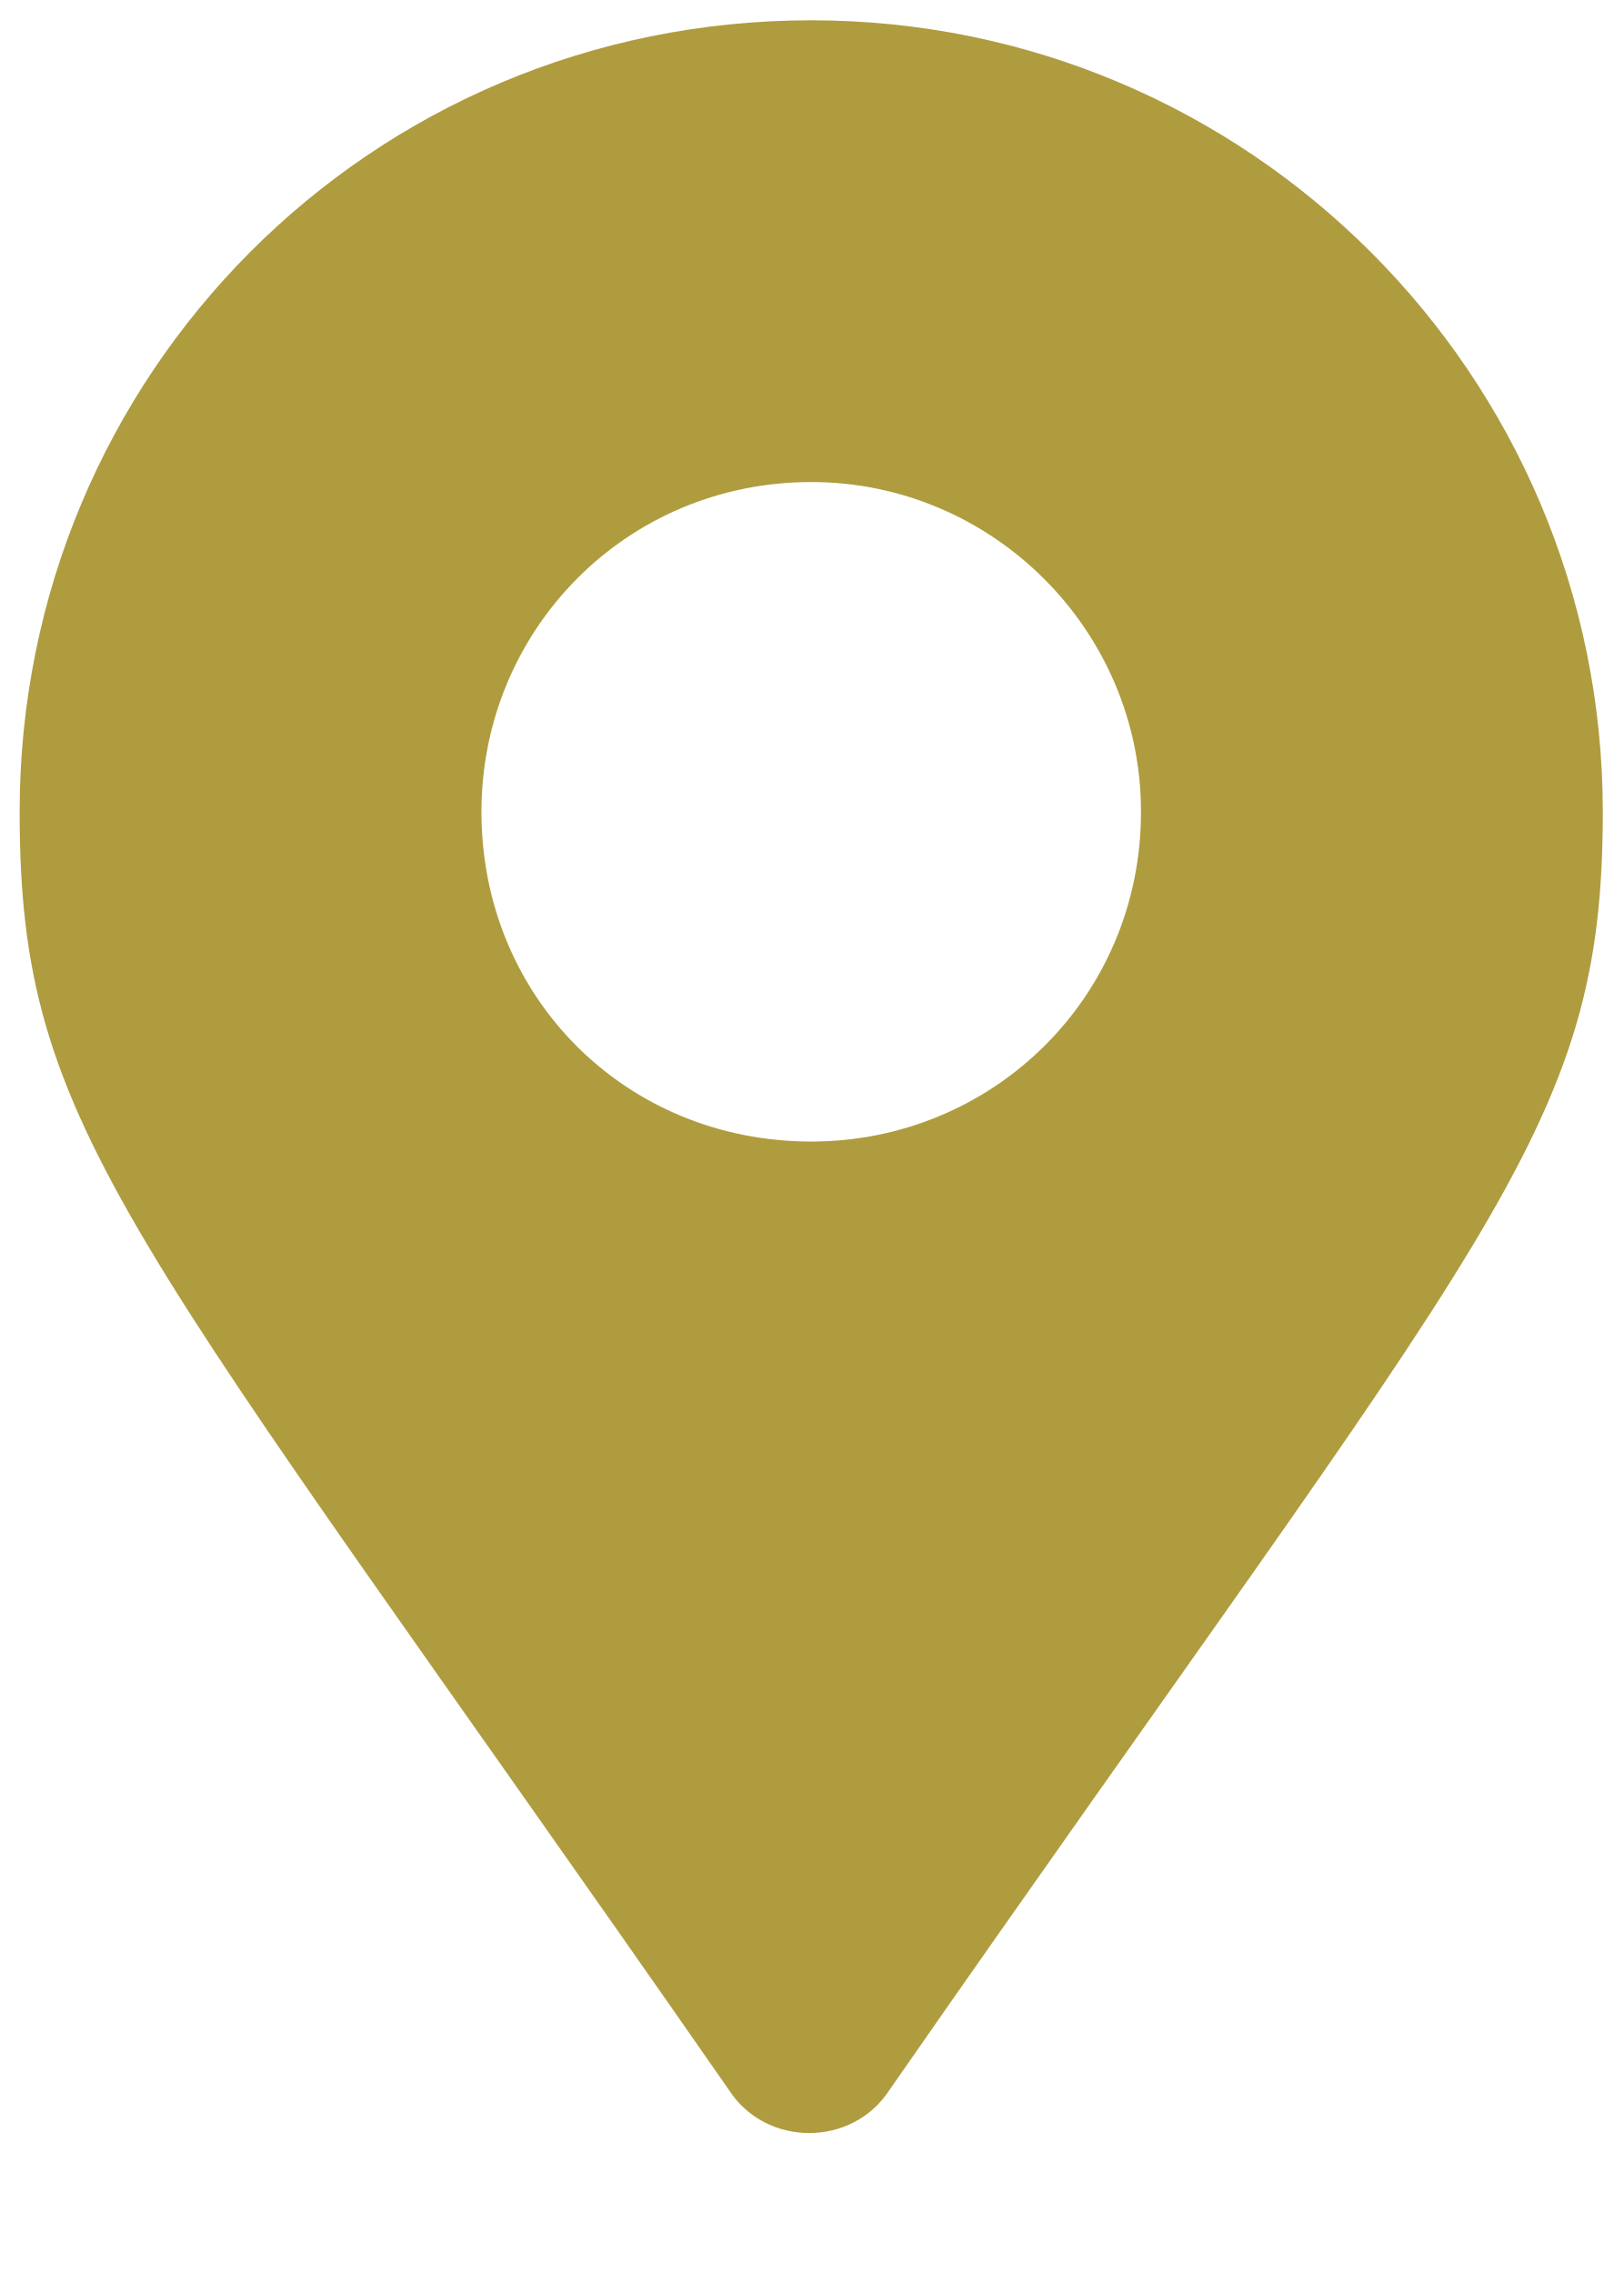
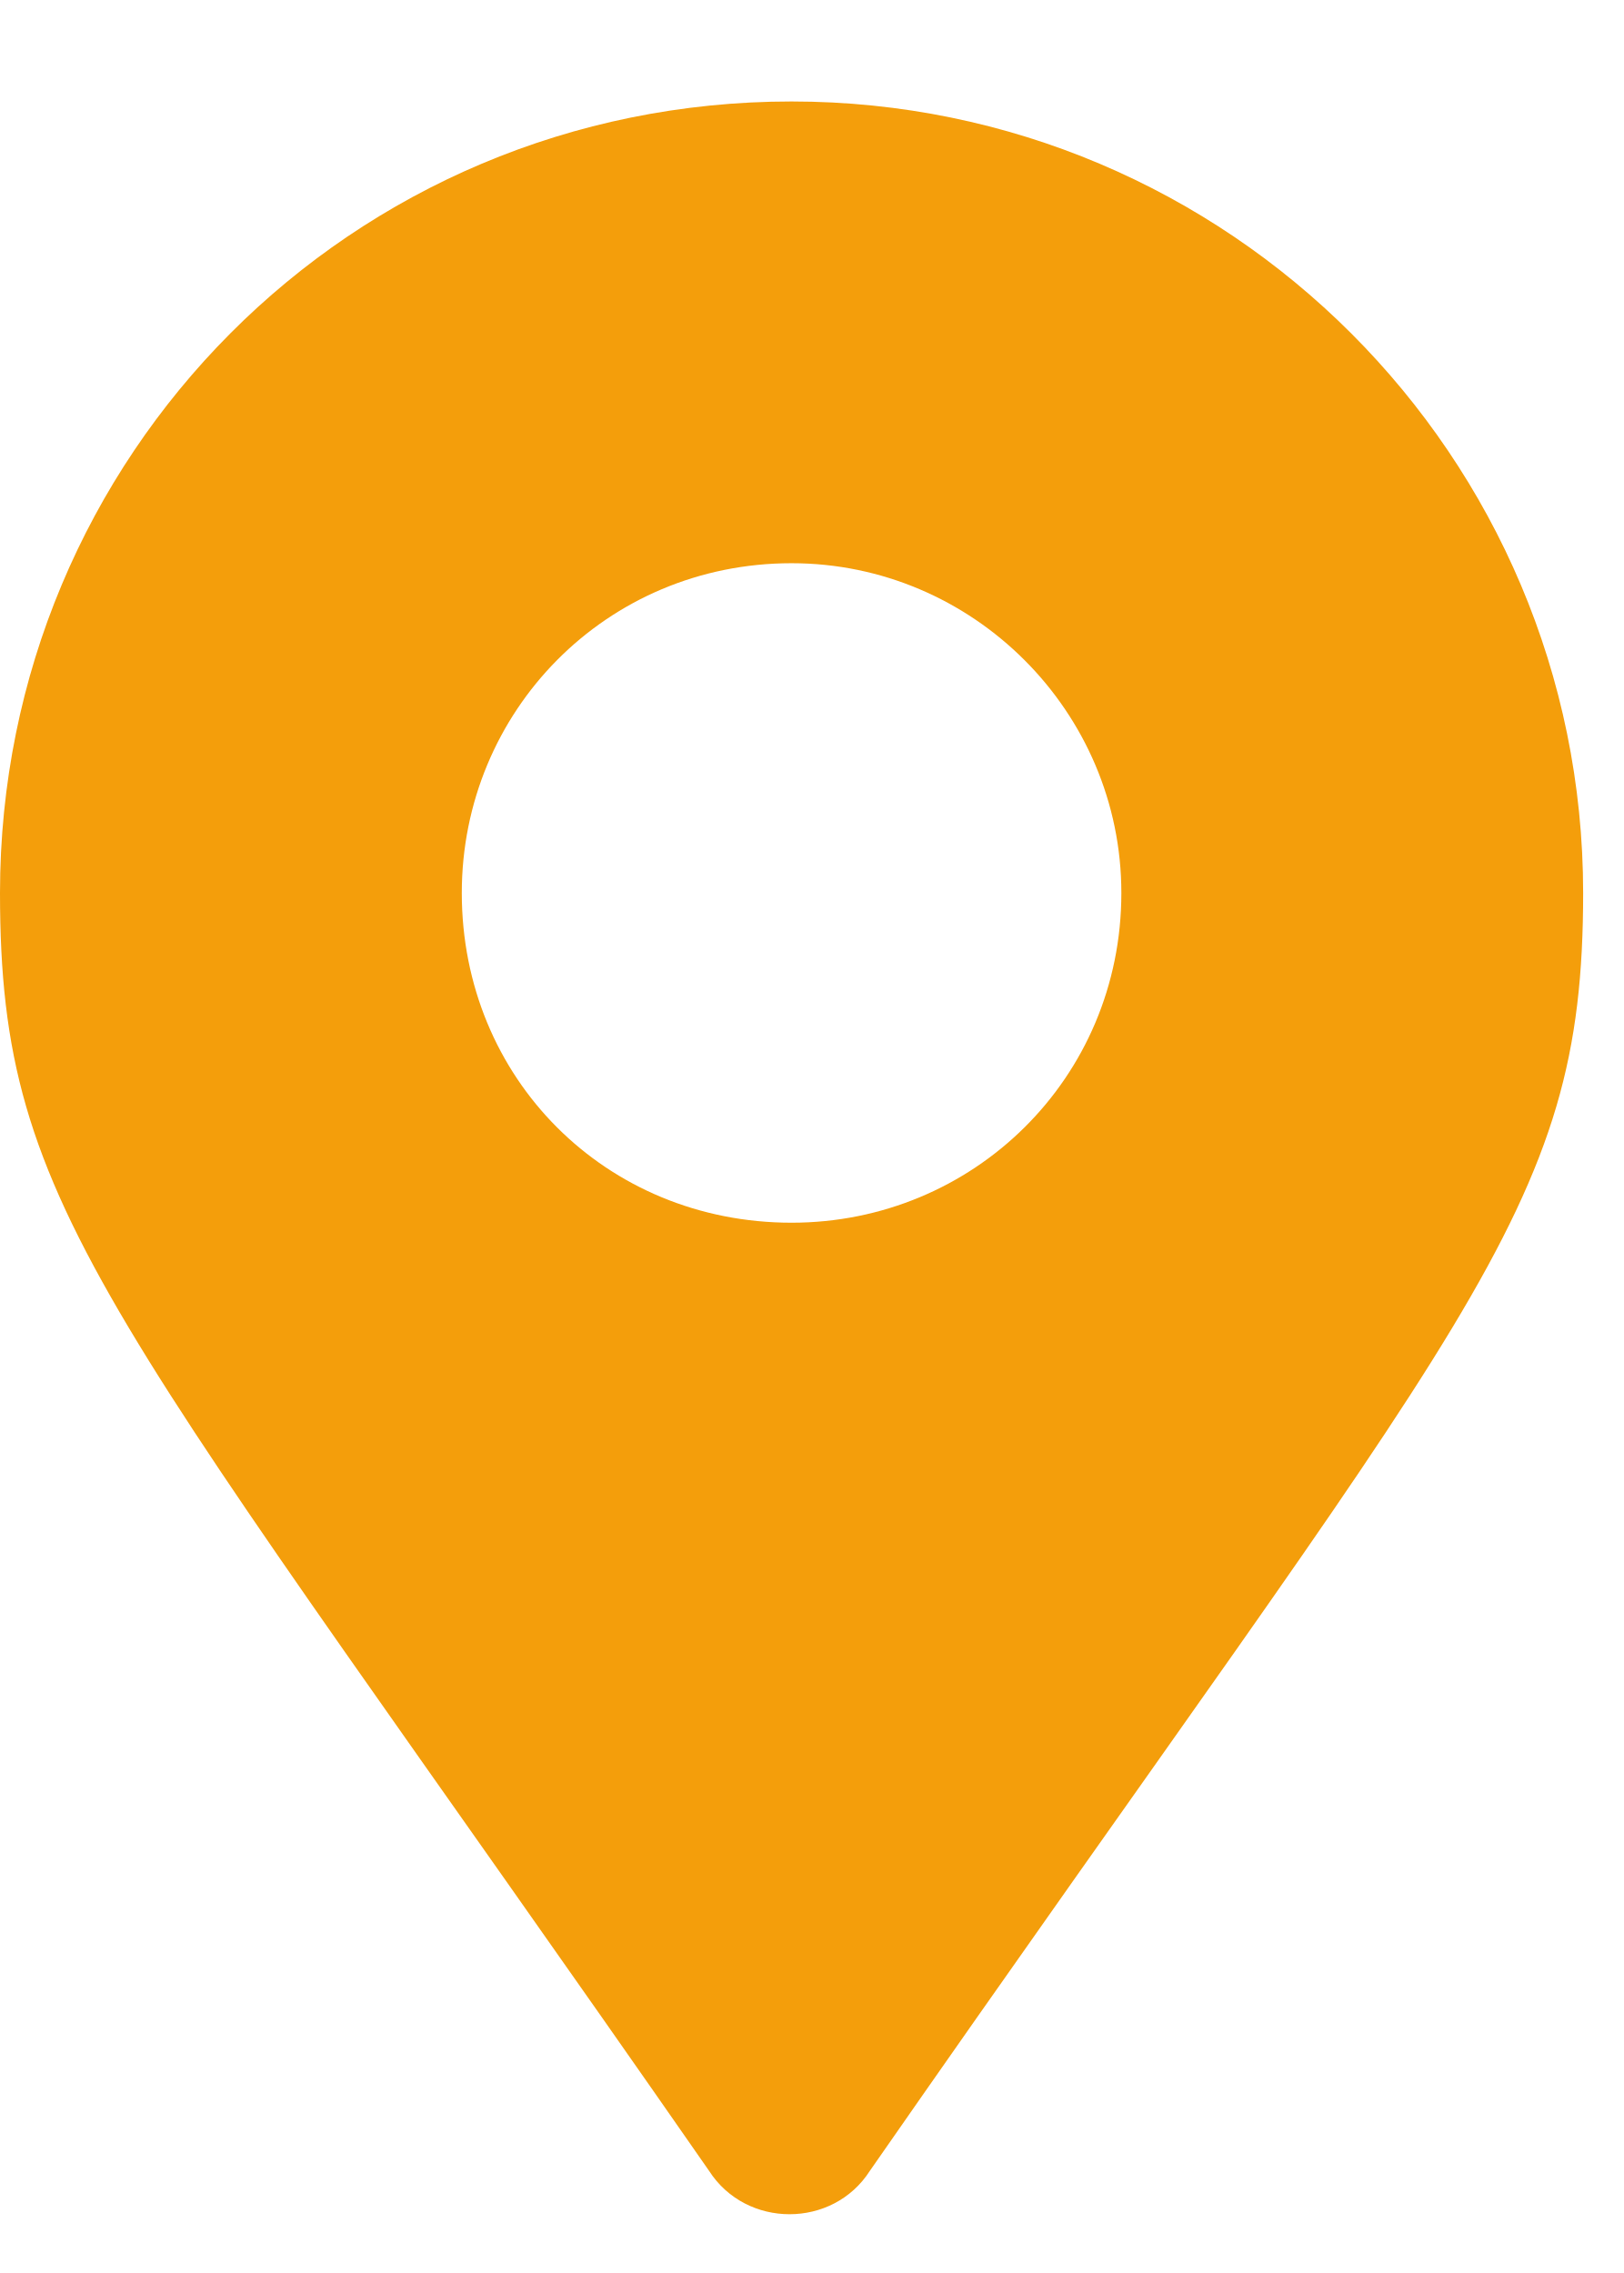
<svg xmlns="http://www.w3.org/2000/svg" width="10" height="14" viewBox="0 0 10 14" fill="none">
-   <path d="M4.488 12.871C4.717 13.227 5.25 13.227 5.479 12.871C9.186 7.539 9.871 6.98 9.871 5C9.871 2.309 7.688 0.125 4.996 0.125C2.279 0.125 0.121 2.309 0.121 5C0.121 6.98 0.781 7.539 4.488 12.871ZM4.996 7.031C3.854 7.031 2.965 6.143 2.965 5C2.965 3.883 3.854 2.969 4.996 2.969C6.113 2.969 7.027 3.883 7.027 5C7.027 6.143 6.113 7.031 4.996 7.031Z" fill="#AF9C3F" />
+   <path d="M4.367 13.371C4.596 13.727 5.129 13.727 5.357 13.371C9.064 8.039 9.75 7.48 9.75 5.5C9.75 2.809 7.566 0.625 4.875 0.625C2.158 0.625 0 2.809 0 5.5C0 7.48 0.66 8.039 4.367 13.371ZM4.875 7.531C3.732 7.531 2.844 6.643 2.844 5.5C2.844 4.383 3.732 3.469 4.875 3.469C5.992 3.469 6.906 4.383 6.906 5.5C6.906 6.643 5.992 7.531 4.875 7.531Z" fill="#F49E0B" />
</svg>
